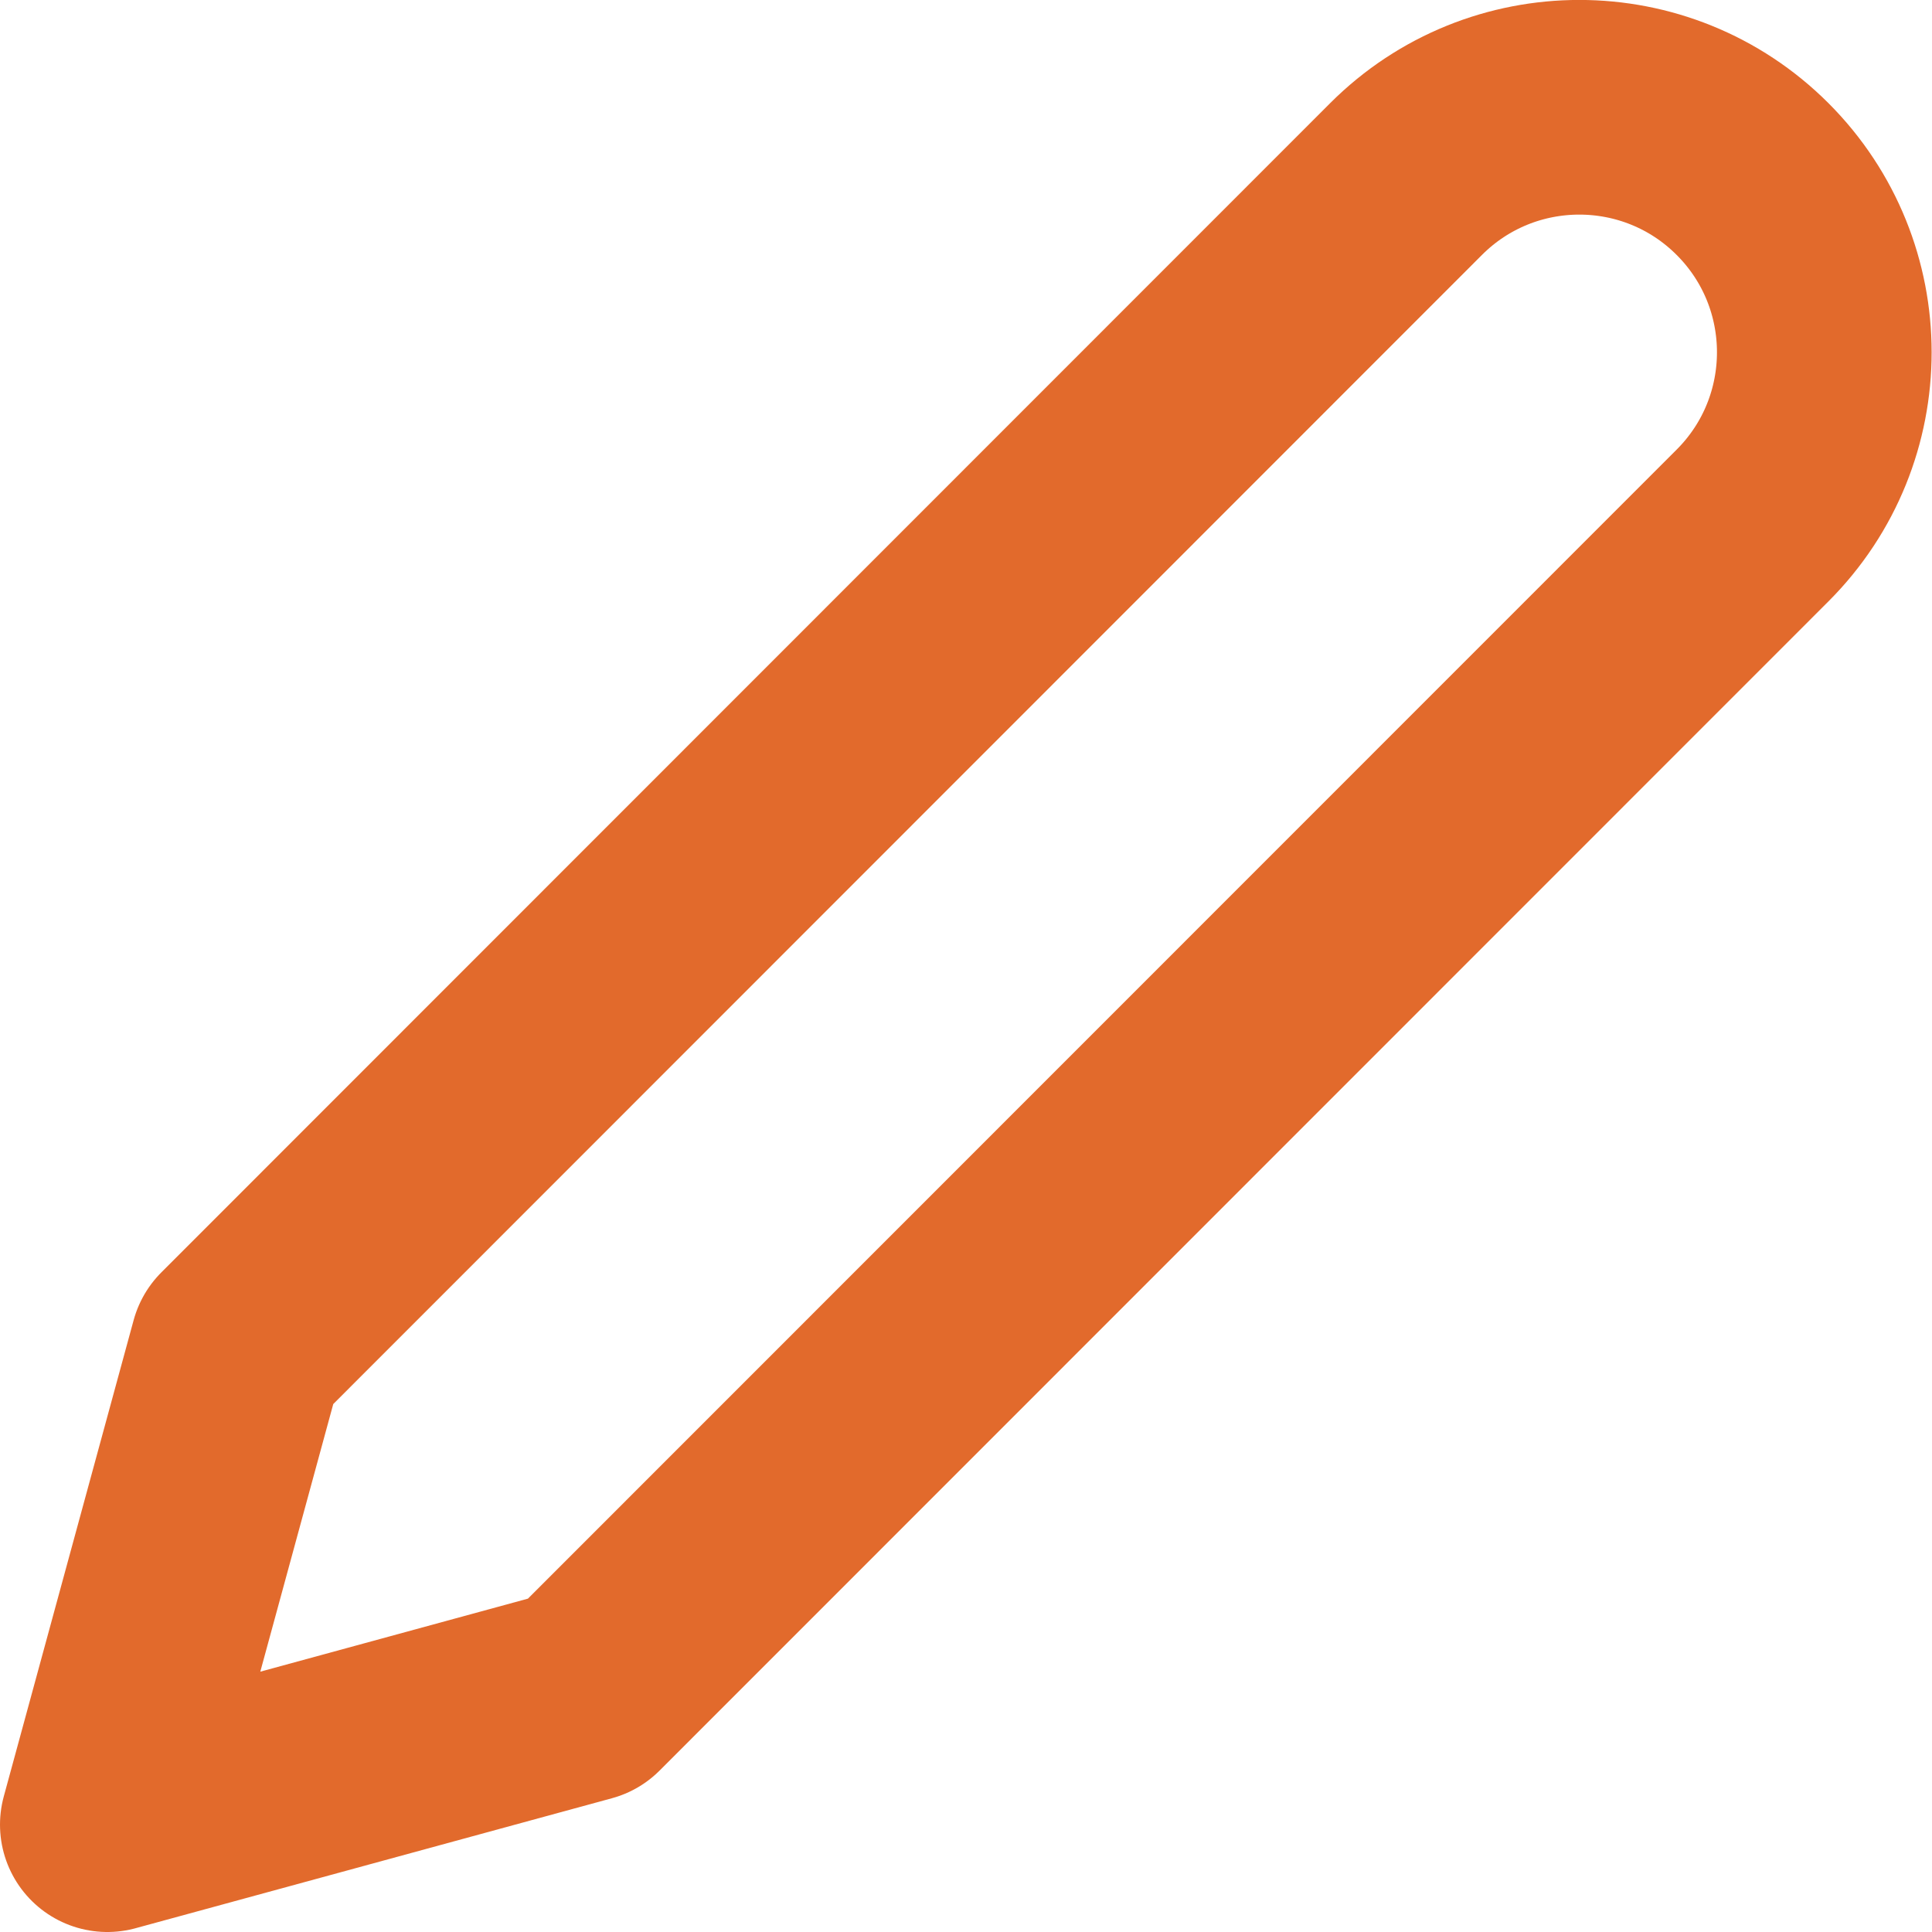
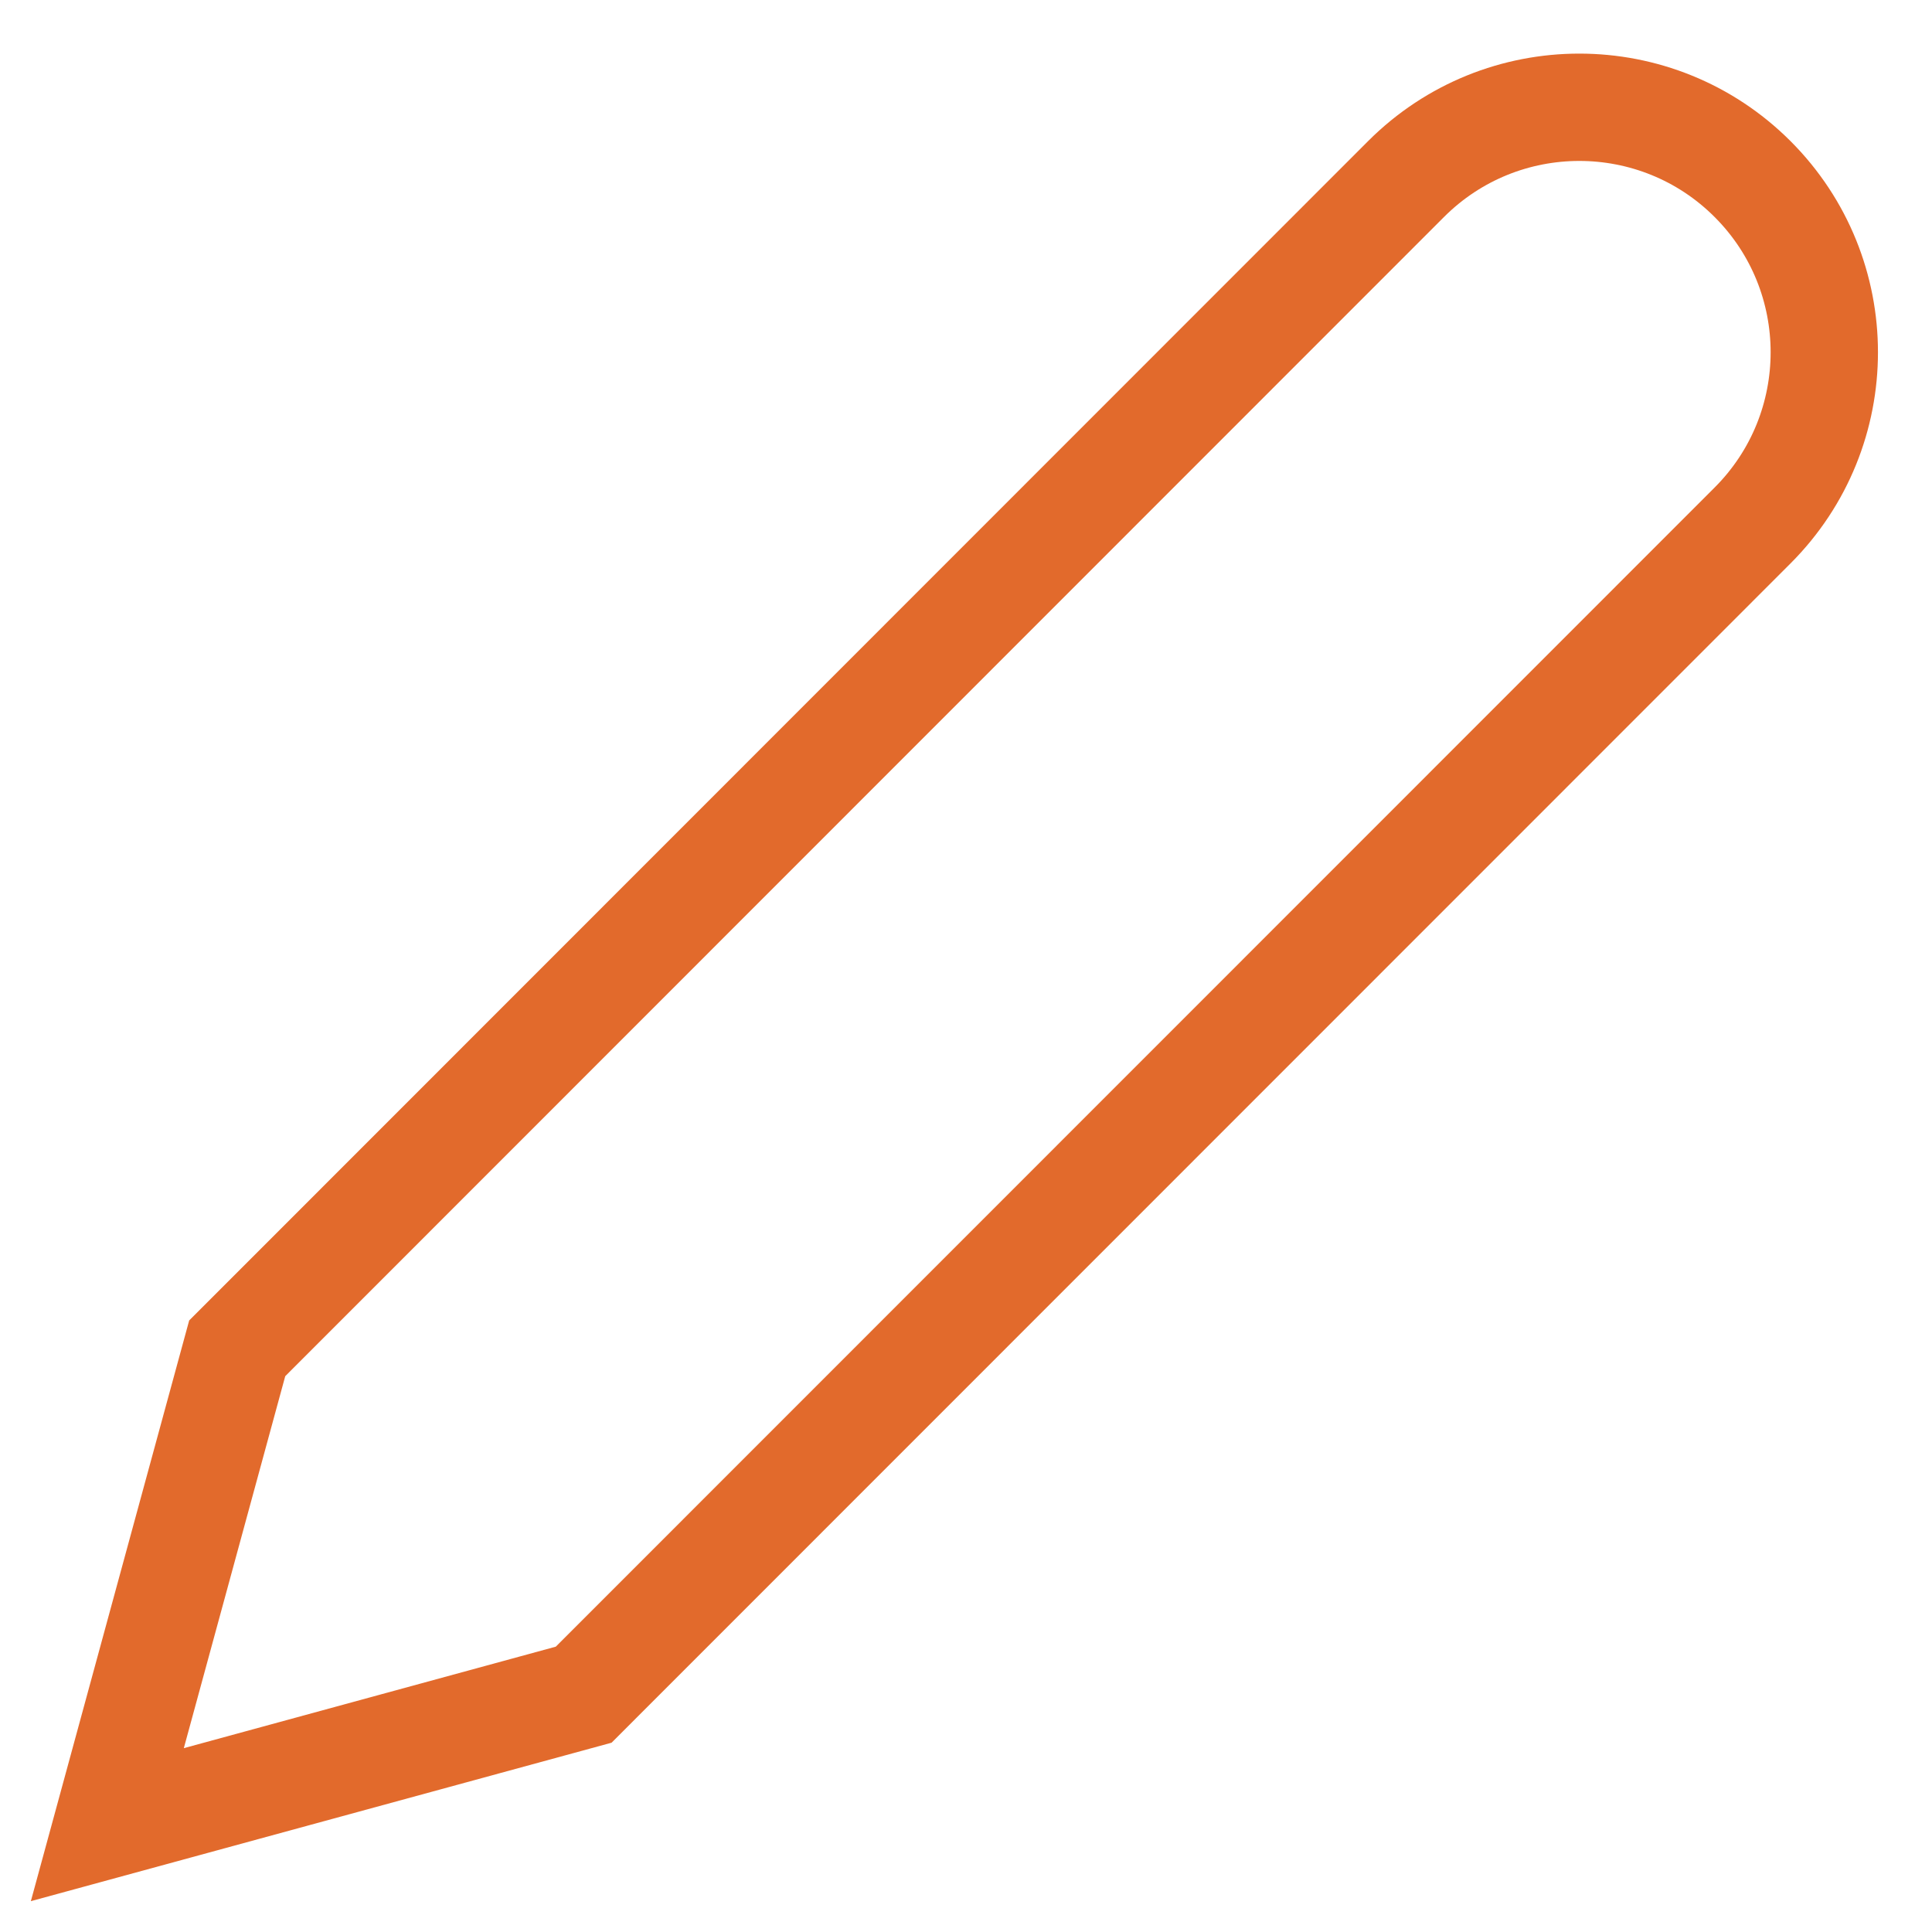
<svg xmlns="http://www.w3.org/2000/svg" width="18" height="18" viewBox="0 0 18 18">
-   <path id="edit-2" d="M14.1,2.84a2.282,2.282,0,0,1,3.228,3.228L6.438,16.961,2,18.172l1.21-4.438Z" transform="translate(-1 -1.172)" fill="none" stroke="#e26a2c" stroke-linecap="round" stroke-linejoin="round" stroke-width="2" />
+   <path id="edit-2" d="M14.1,2.84a2.282,2.282,0,0,1,3.228,3.228L6.438,16.961,2,18.172l1.21-4.438Z" transform="translate(-1 -1.172)" fill="none" stroke="#e26a2c" strokeLinecap="round" strokeLinejoin="round" strokeWidth="2" />
</svg>
